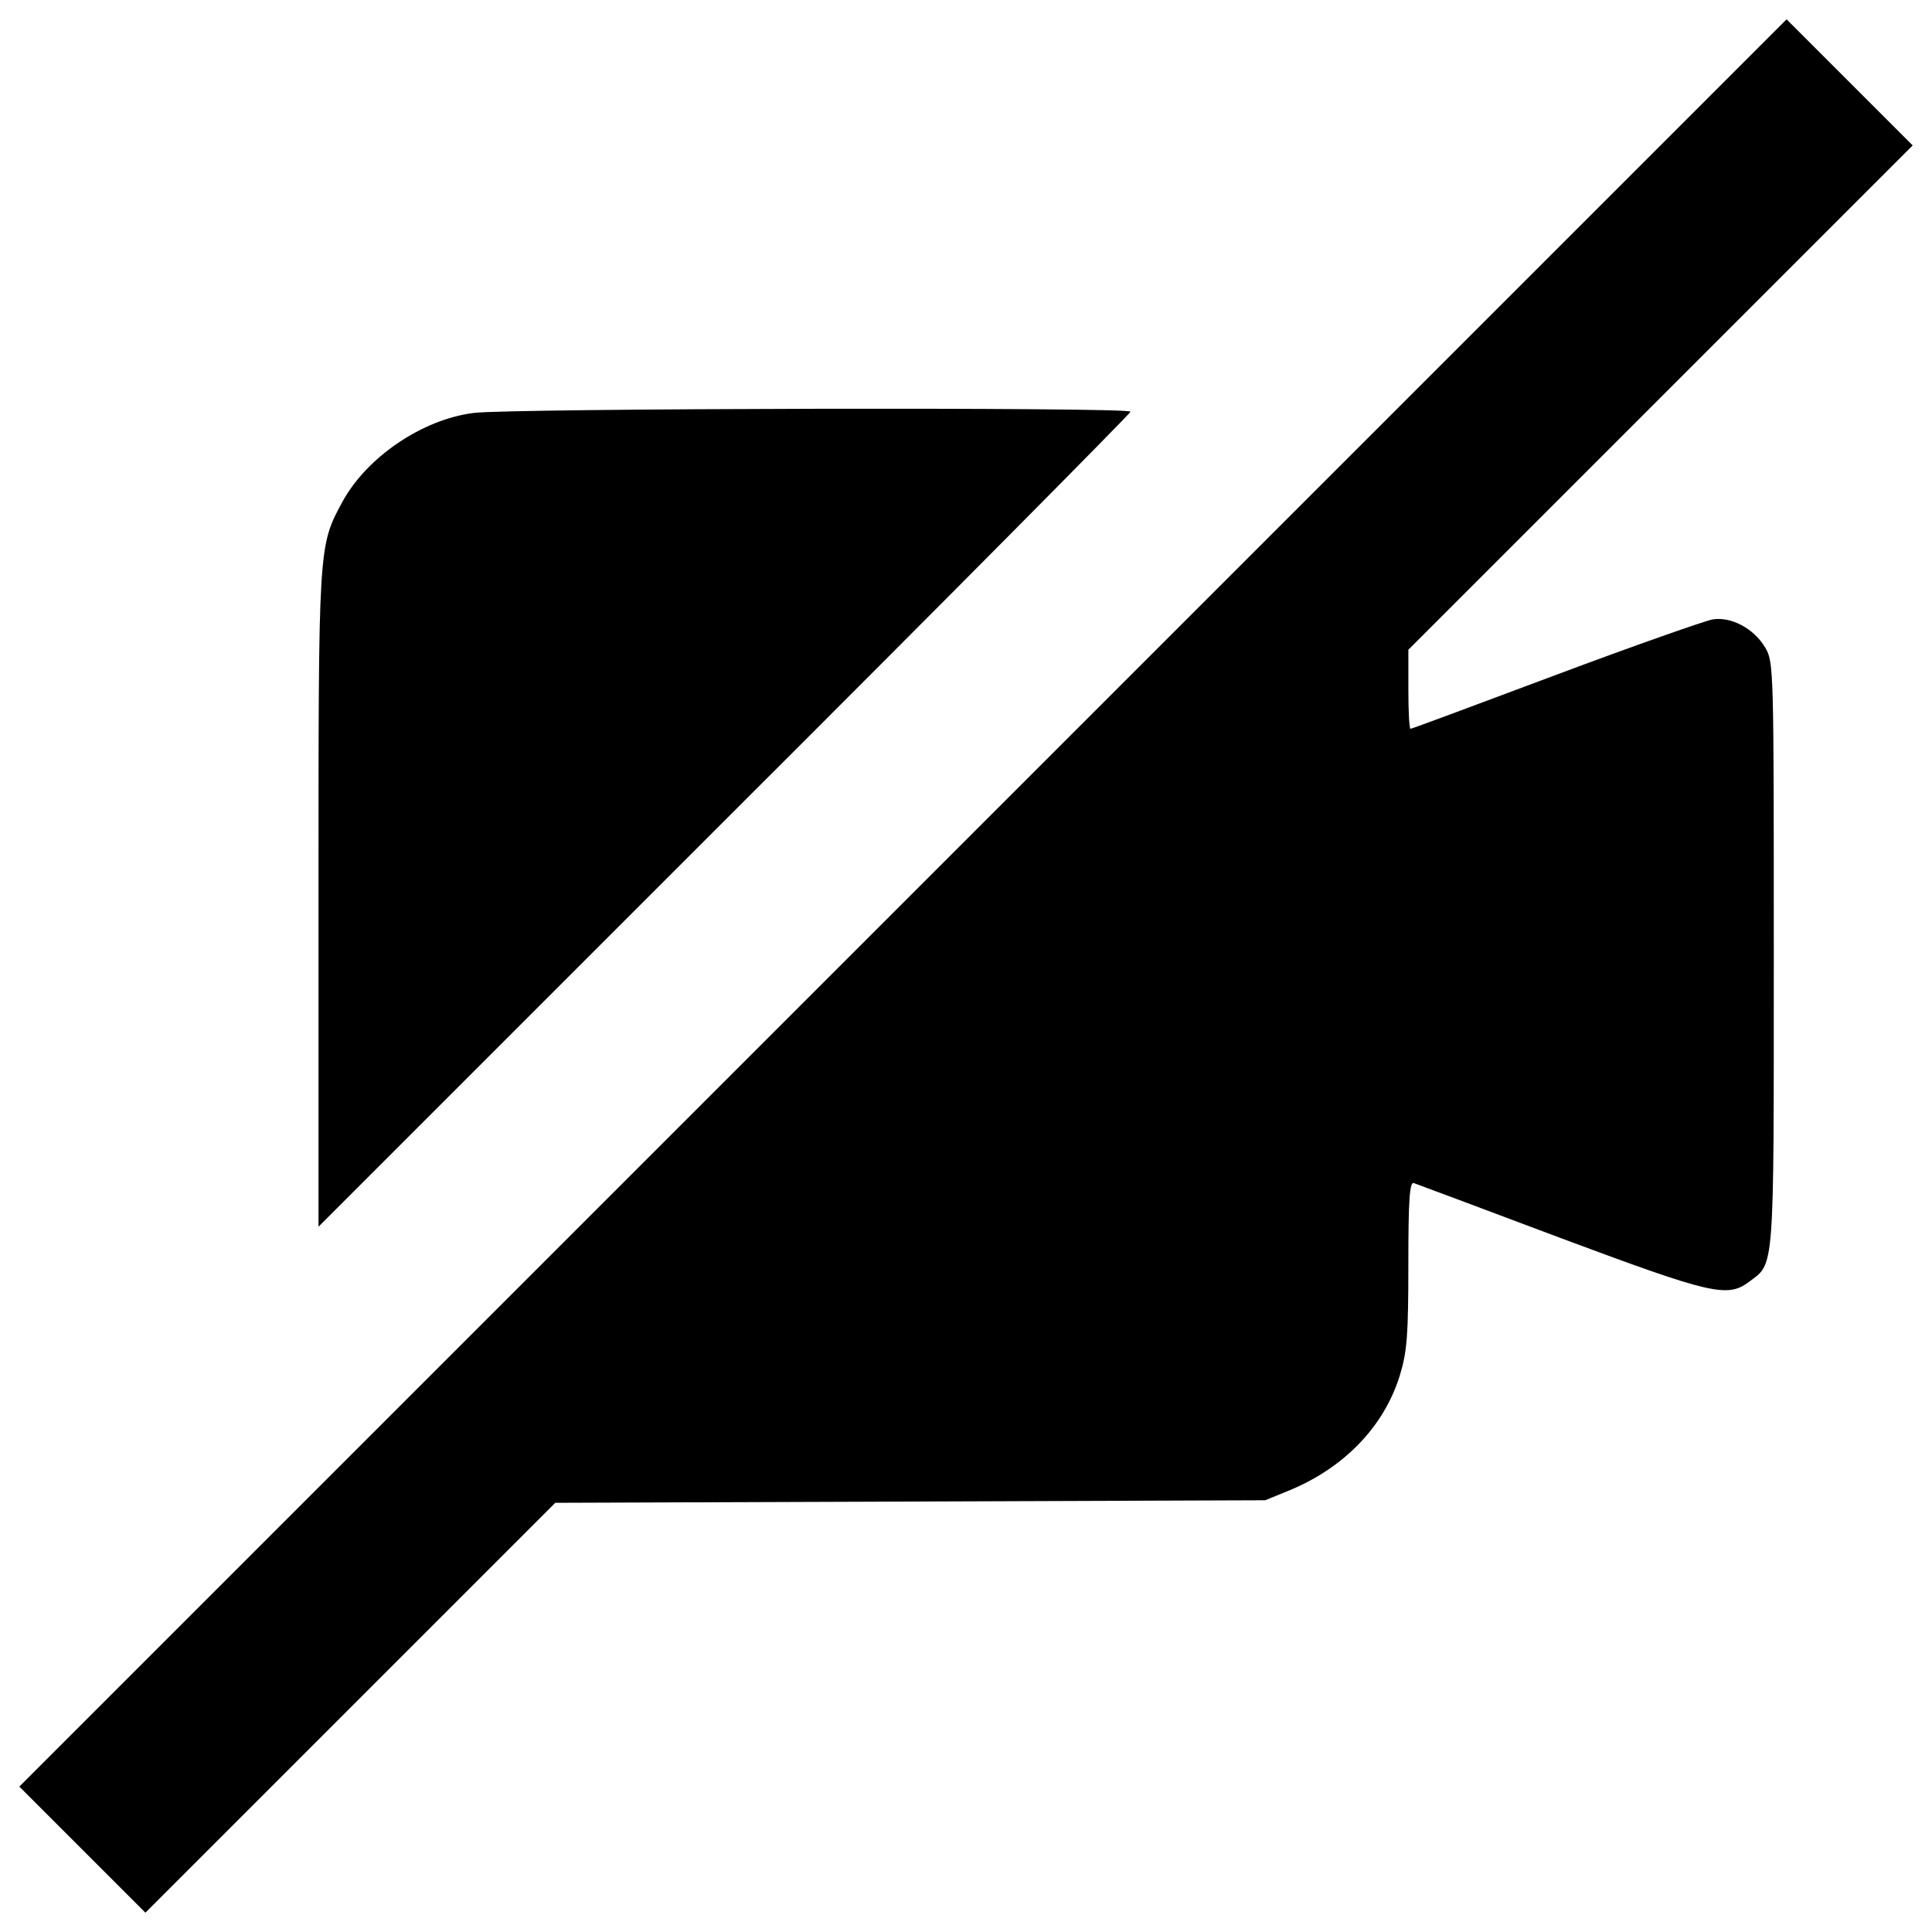
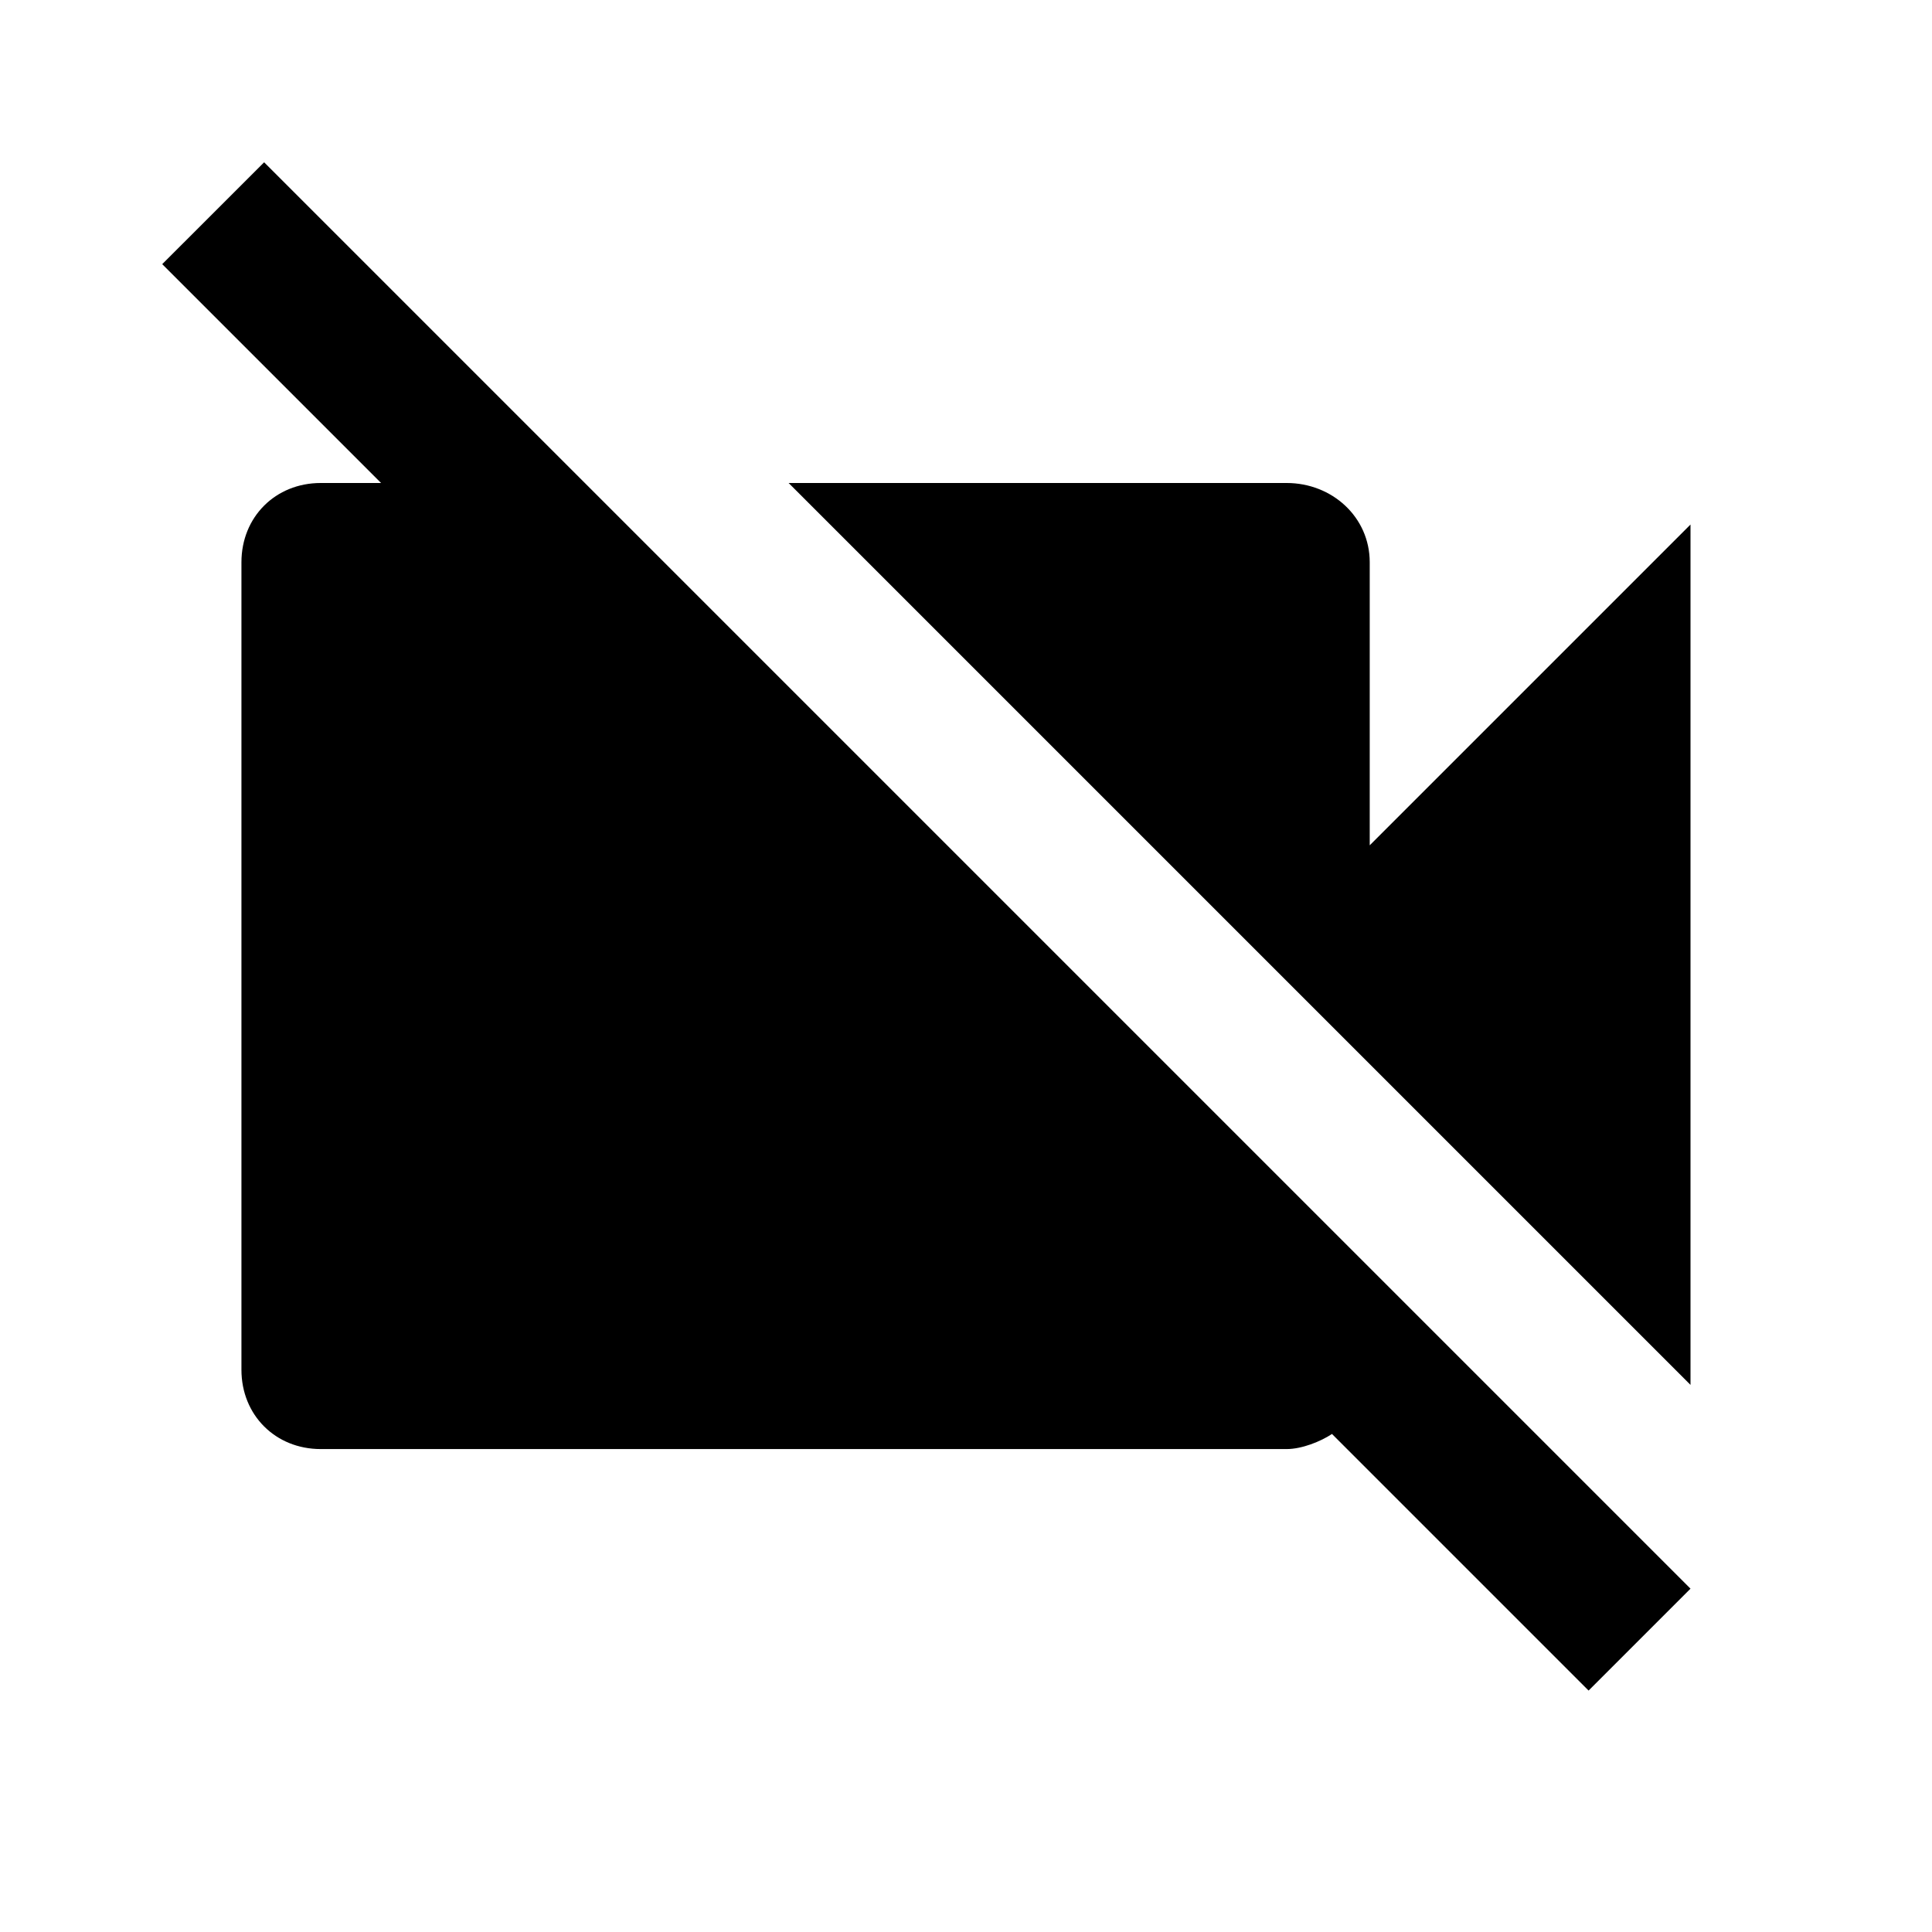
- <svg xmlns="http://www.w3.org/2000/svg" version="1.1" x="0px" y="0px" viewBox="0 0 1000 1000" enable-background="new 0 0 1000 1000" xml:space="preserve">
-   <g>
-     <g transform="translate(0,511) scale(0.1,-0.1)">
-       <path d="M4672.6,435.2L100-4137.4l327.4-327.4L752.6-4790l1061.9,1061.9l1059.6,1059.6l1838.3,6.6l1836.1,6.6l119.5,48.7c287.6,117.2,495.5,331.8,577.4,597.3c37.6,123.9,44.2,205.7,44.2,575.2c0,336.3,6.6,429.2,28.8,420.3c13.3-4.4,356.2-132.7,756.6-283.2c783.1-292,865-311.9,977.8-227.9c132.7,99.5,128.3,33.2,128.3,1690.1c0,1484.4,0,1517.6-44.2,1592.8c-57.5,97.3-174.8,161.5-272.1,146c-37.6-6.6-404.8-134.9-811.9-287.6c-407.1-152.6-745.5-278.7-752.1-278.7c-6.6,0-11.1,92.9-11.1,203.5V1747l1305.2,1305.2L9900,4357.4l-327.4,327.4L9247.4,5010L4672.6,435.2z" />
-       <path d="M2451.6,2972.6c-265.5-33.2-550.8-227.9-676.9-455.7c-128.3-236.7-126.1-216.8-126.1-2064v-1692.3L3750.1,862.1c1157,1154.8,2101.6,2108.2,2101.6,2117.1C5851.7,3003.5,2626.3,2996.9,2451.6,2972.6z" />
-     </g>
-   </g>
+ <svg xmlns="http://www.w3.org/2000/svg" version="1.1" width="32" height="32" viewBox="0 0 32 32">
+   <path d="M4.375 2.688l23.625 23.625-1.688 1.688-4.25-4.25c-0.188 0.125-0.5 0.25-0.75 0.25h-16c-0.75 0-1.313-0.563-1.313-1.313v-13.375c0-0.75 0.563-1.313 1.313-1.313h1l-3.625-3.625zM28 8.688v14.25l-14.938-14.938h8.25c0.75 0 1.375 0.563 1.375 1.313v4.688z" />
</svg>
